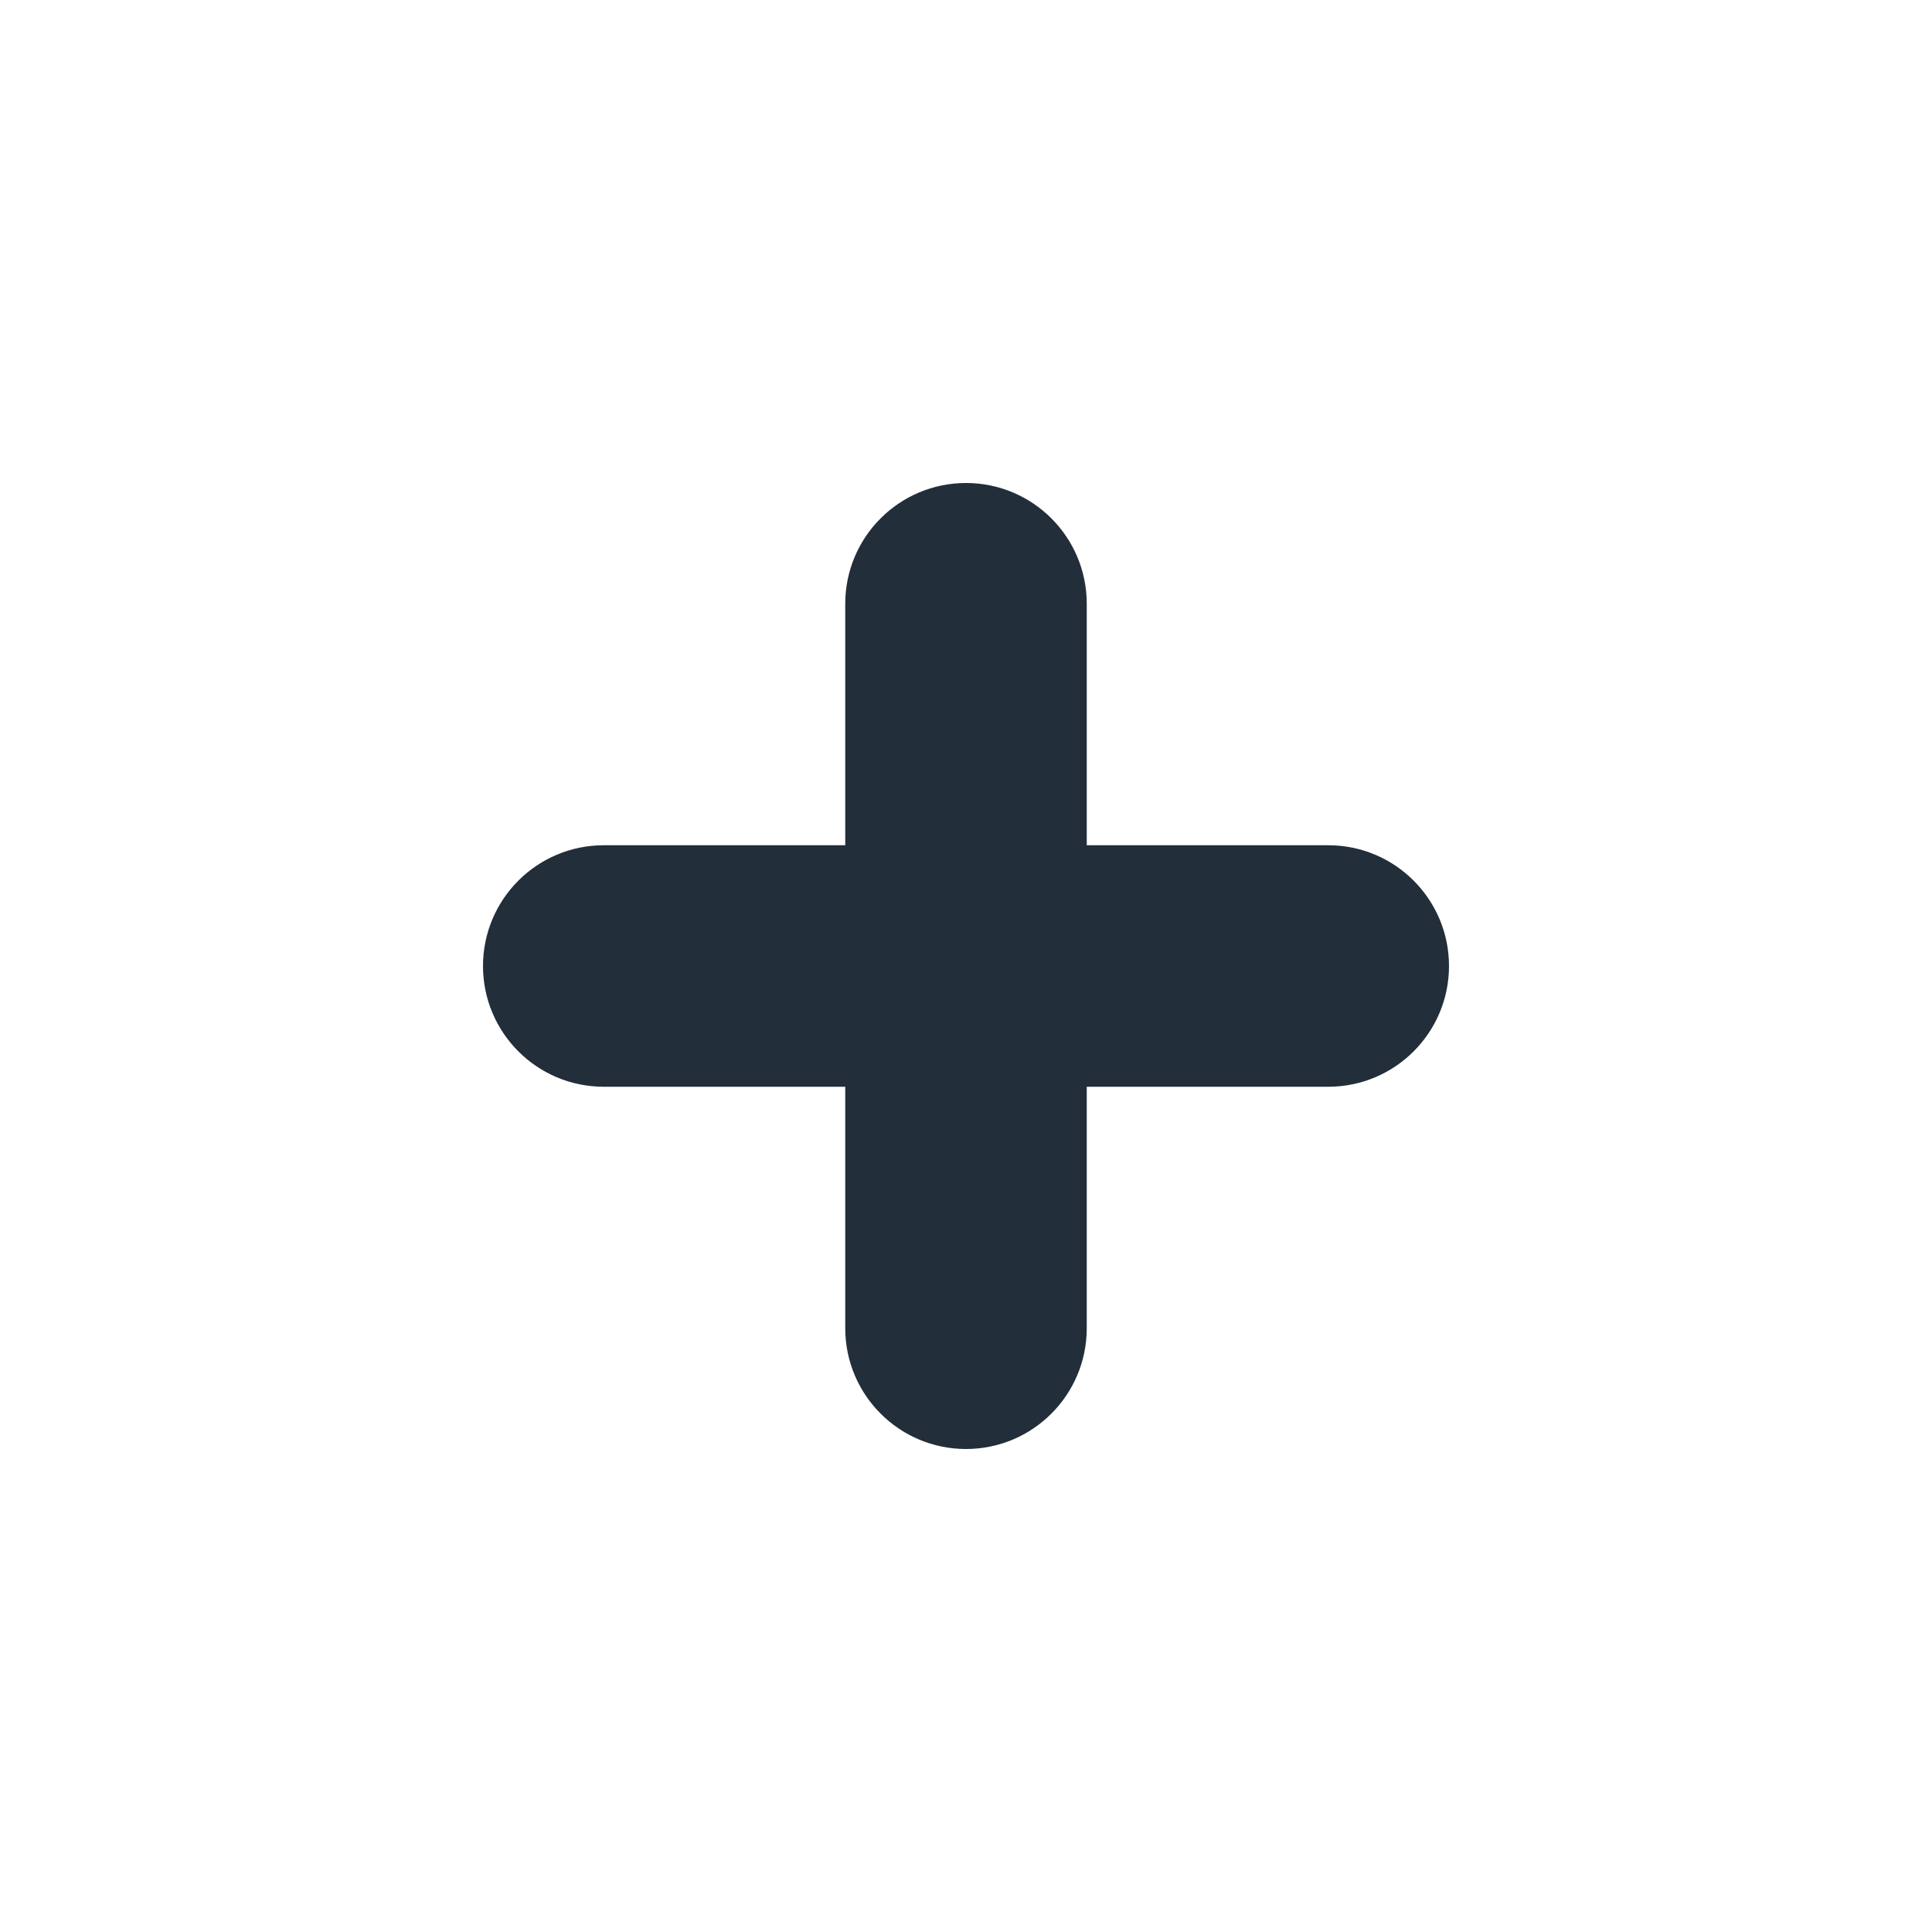
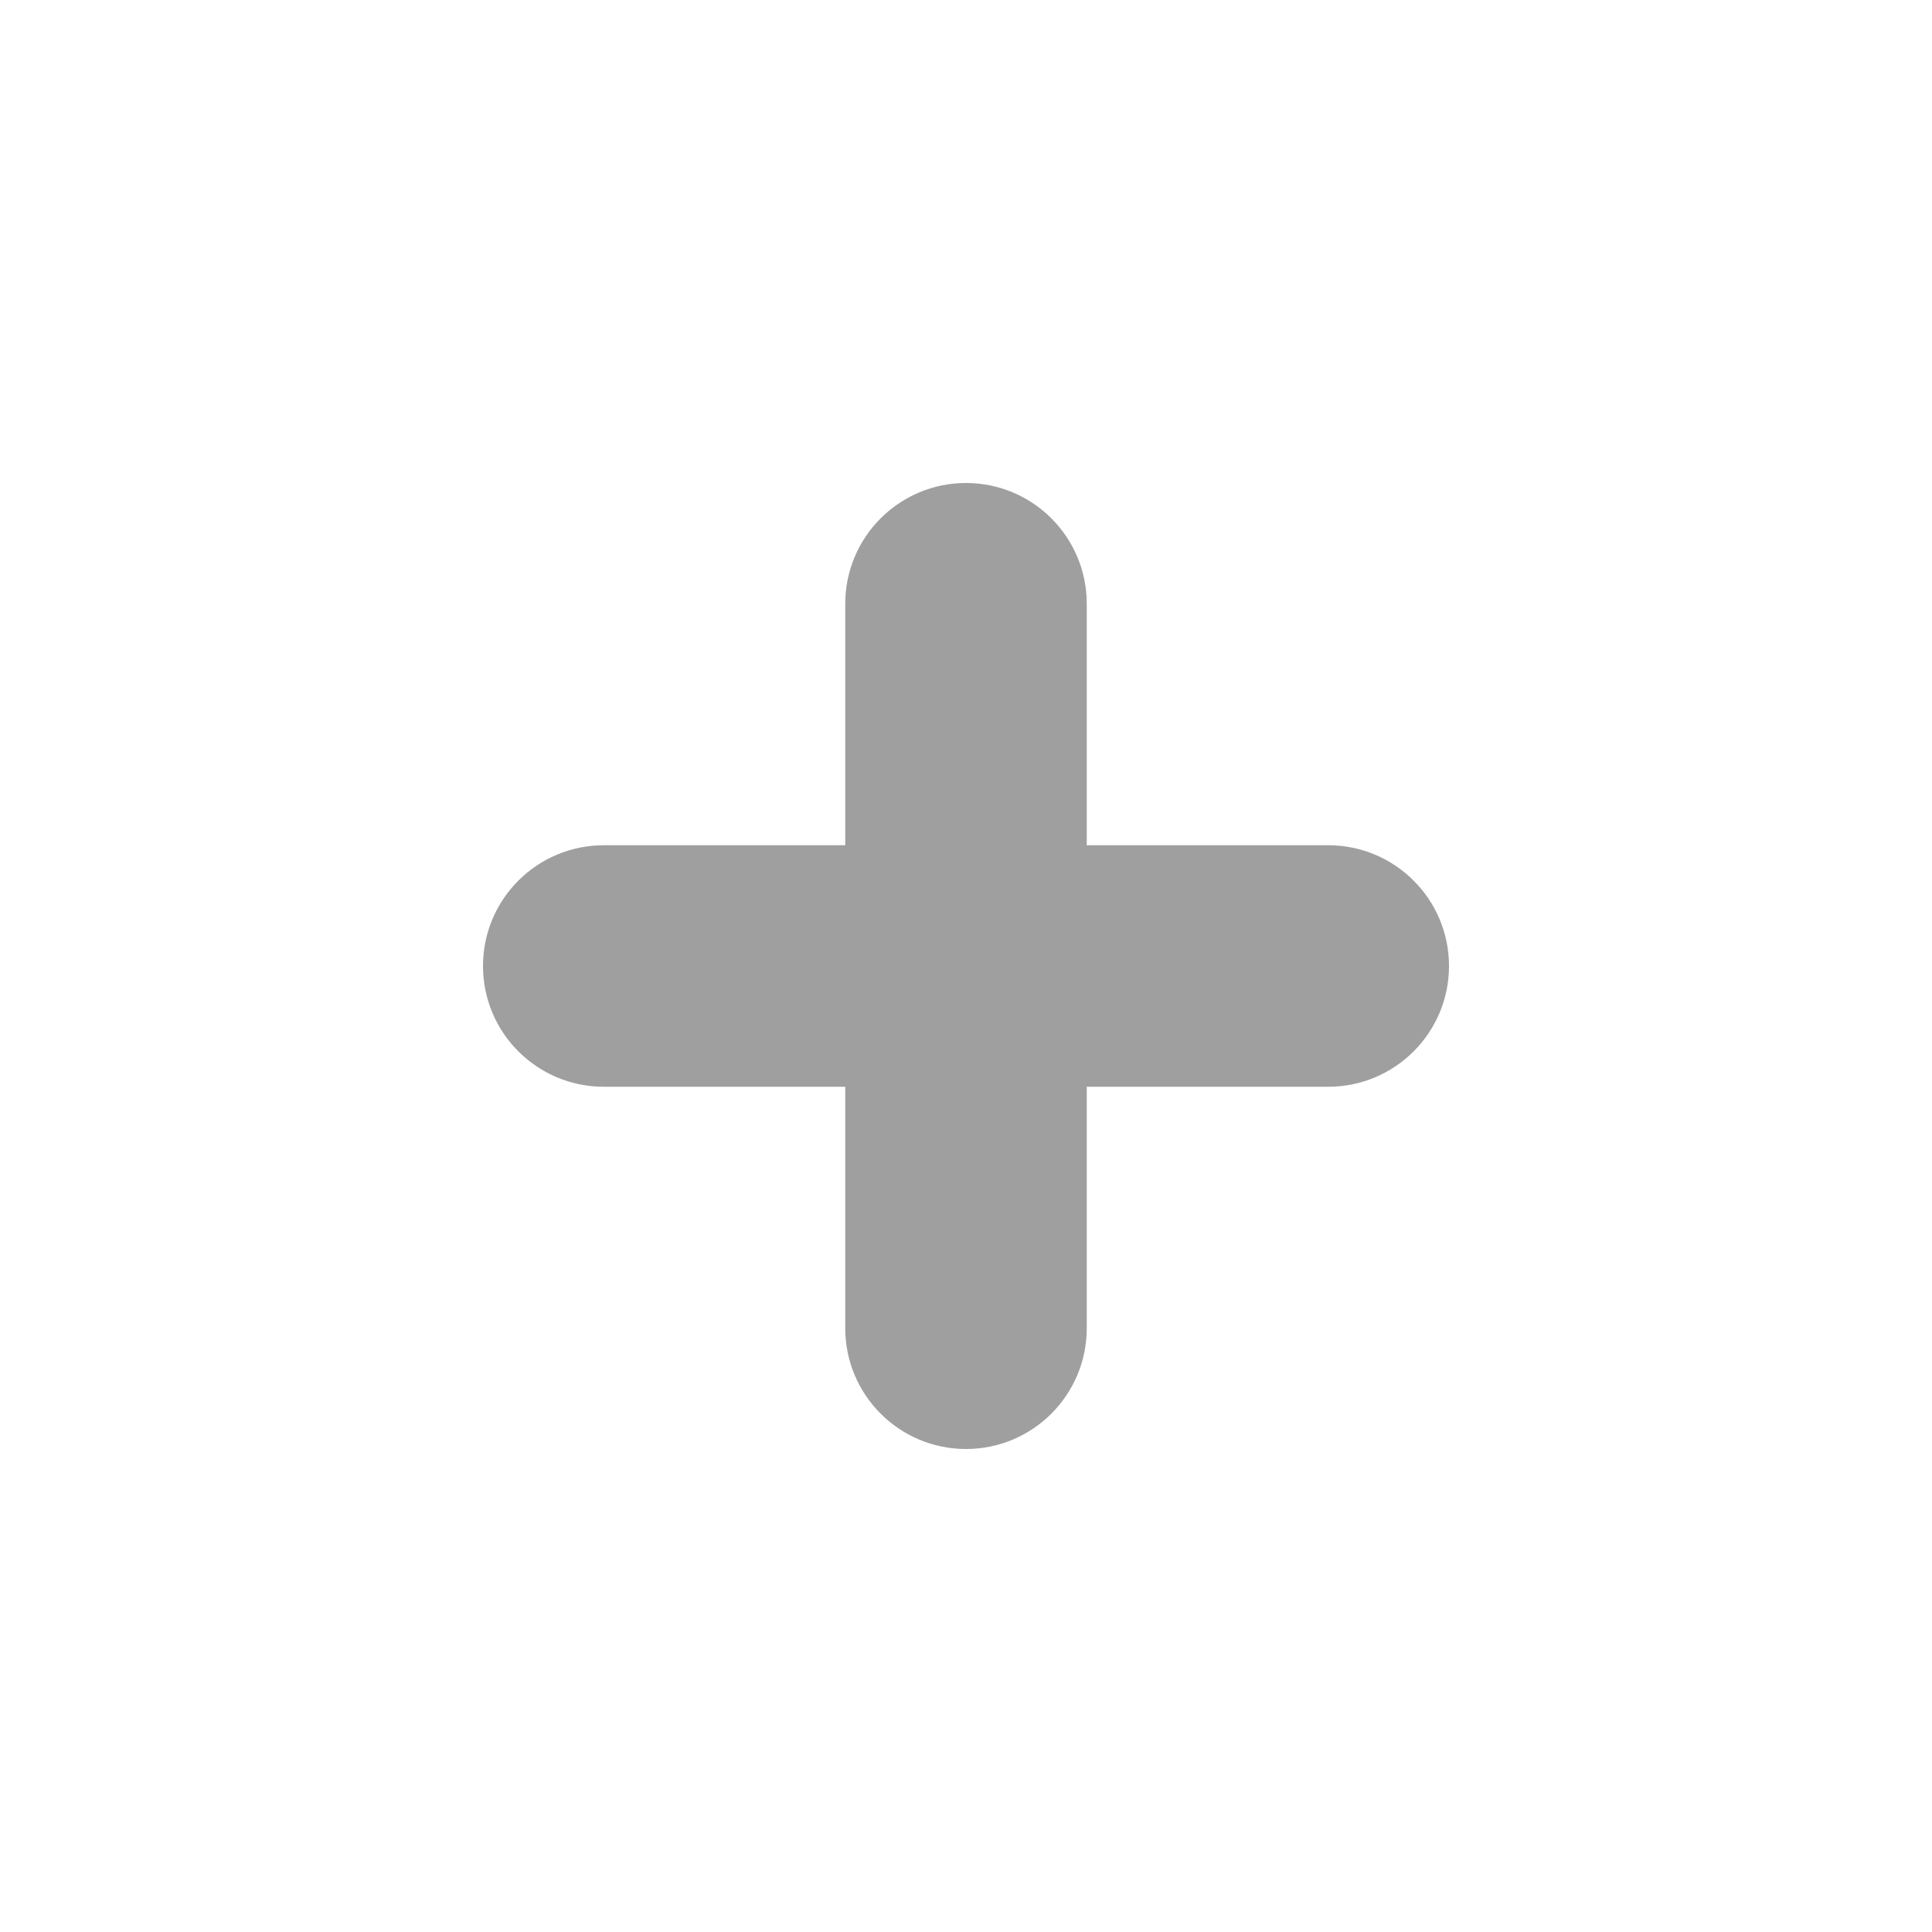
<svg xmlns="http://www.w3.org/2000/svg" width="20" height="20" viewBox="0 0 20 20" fill="none">
-   <rect x="5" y="8.75" width="10" height="2.5" rx="1.25" fill="#222E39" />
-   <rect x="11.25" y="5" width="10" height="2.5" rx="1.25" transform="rotate(90 11.25 5)" fill="#222E39" />
+   <rect x="5" y="8.75" width="10" height="2.5" rx="1.25" fill="#9F9F9F" />
+   <rect x="11.25" y="5" width="10" height="2.5" rx="1.25" transform="rotate(90 11.25 5)" fill="#9F9F9F" />
</svg>
